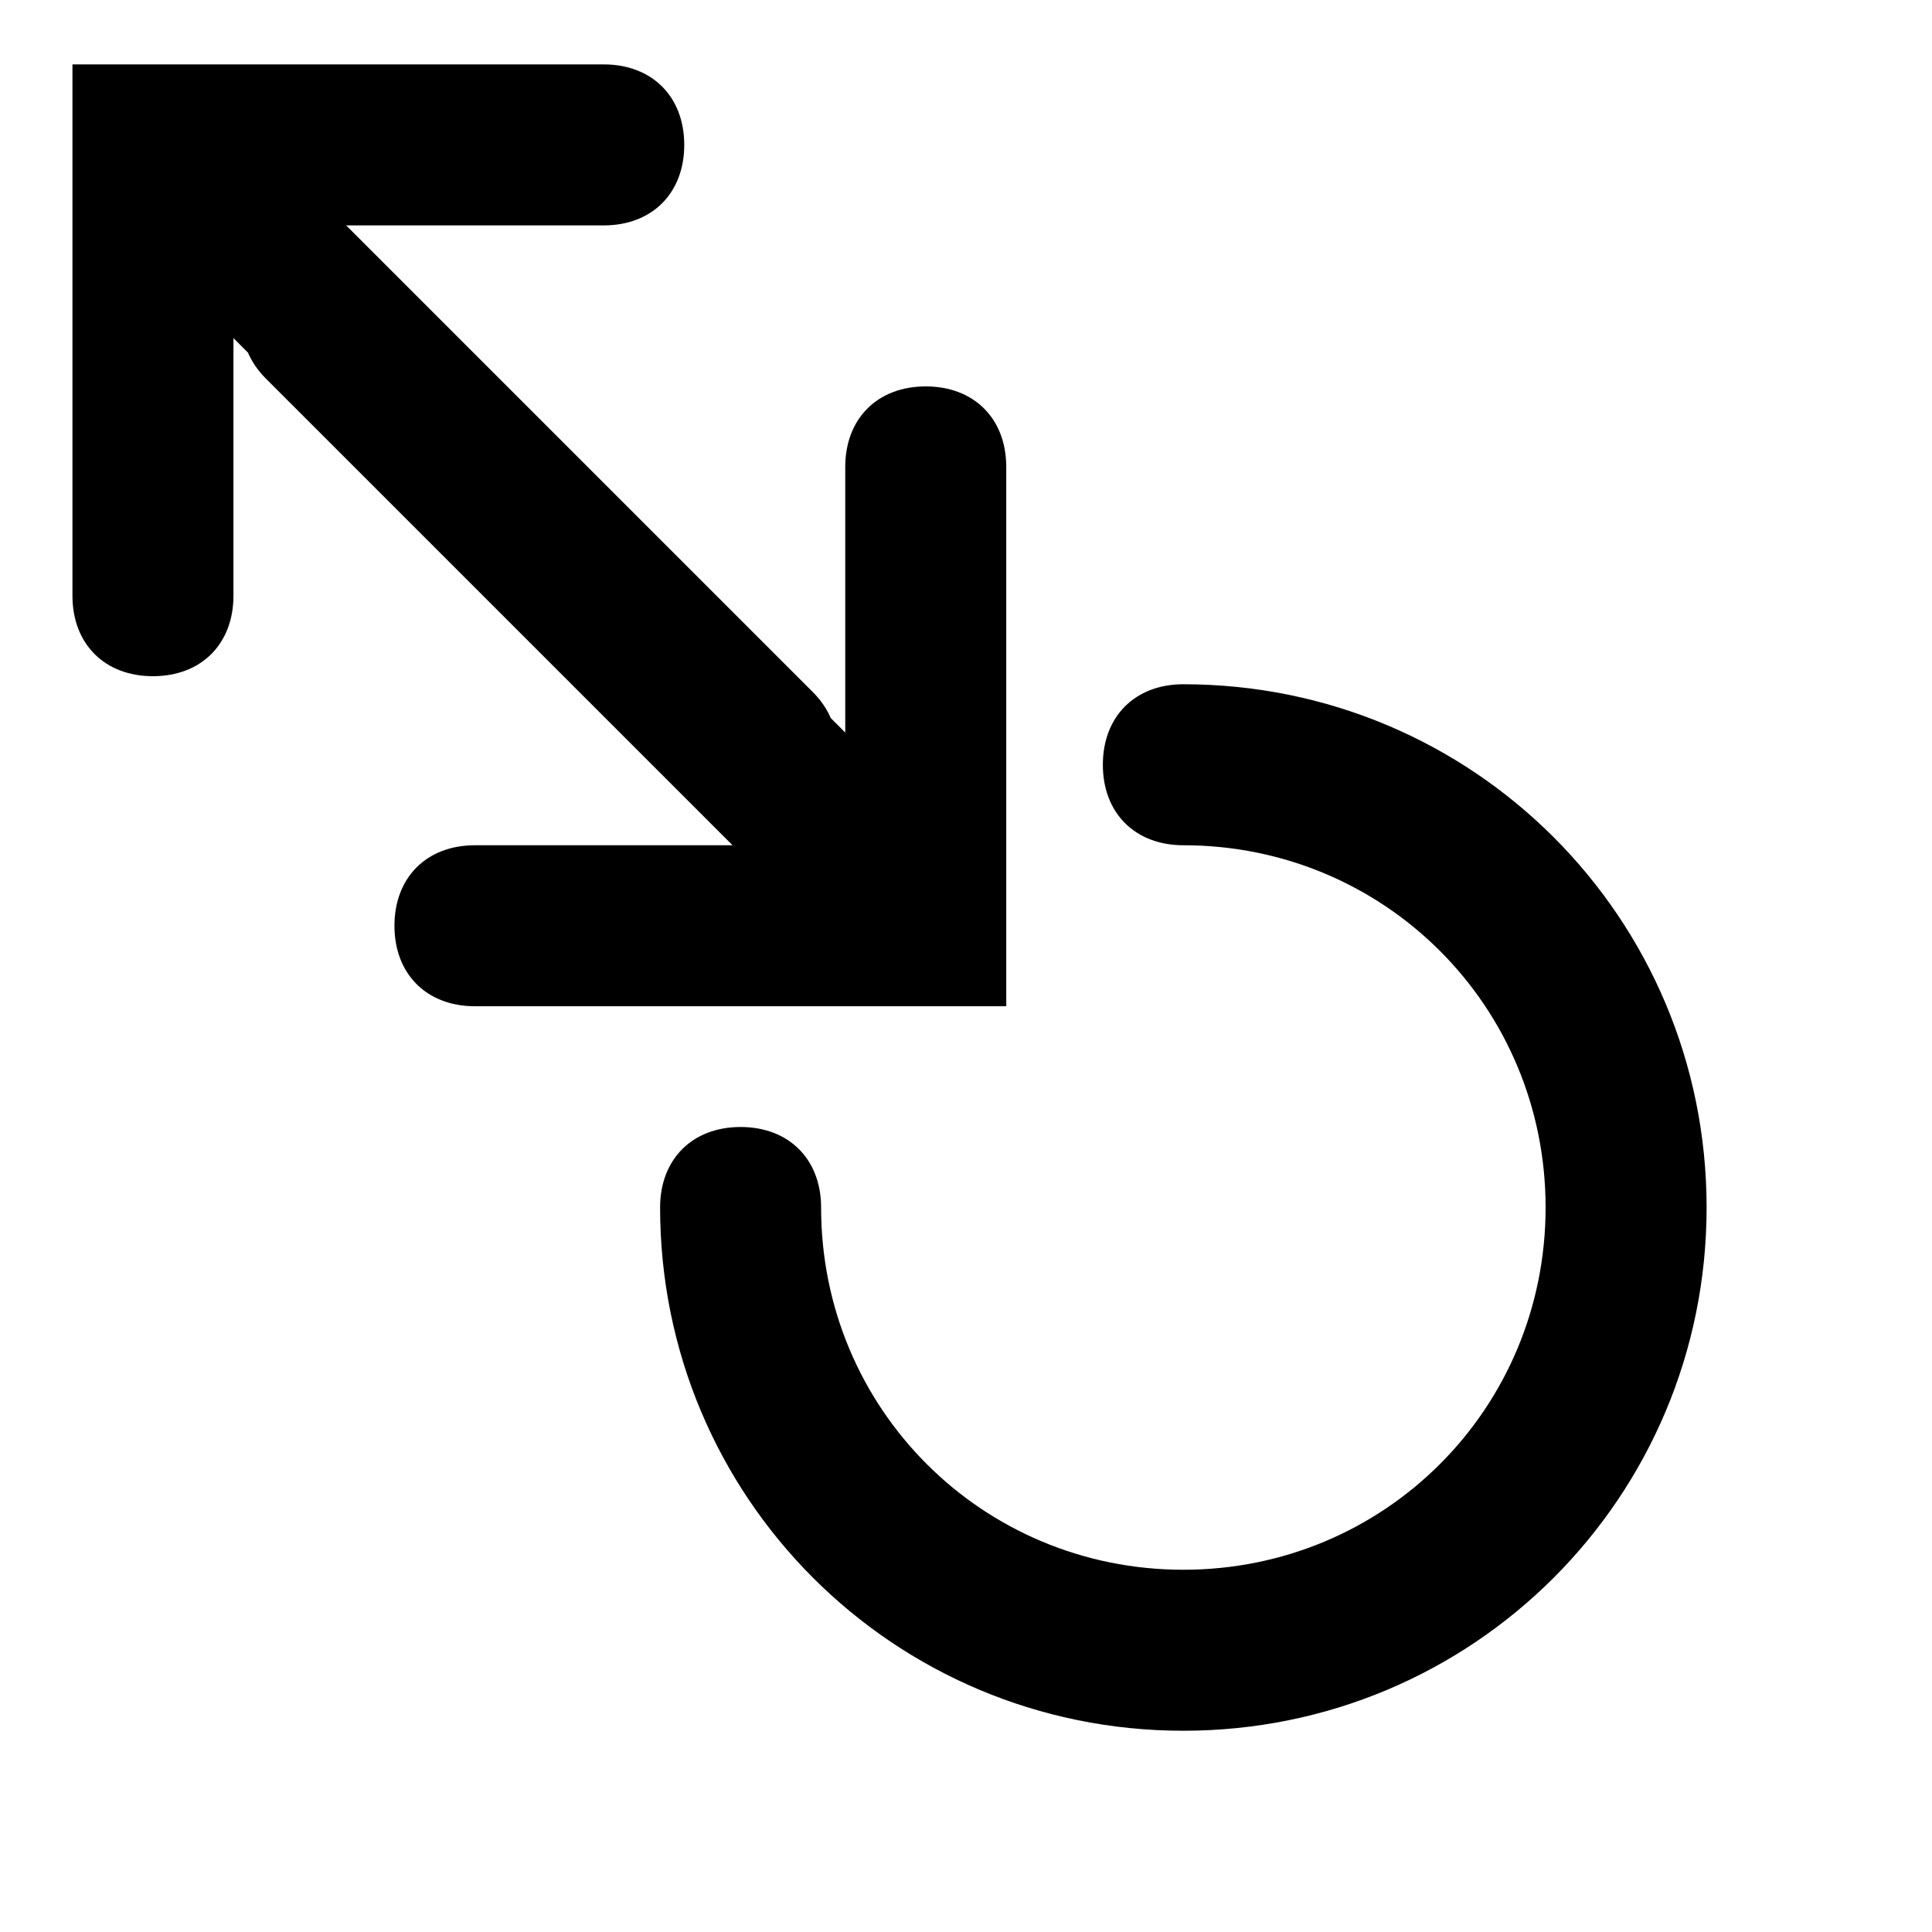
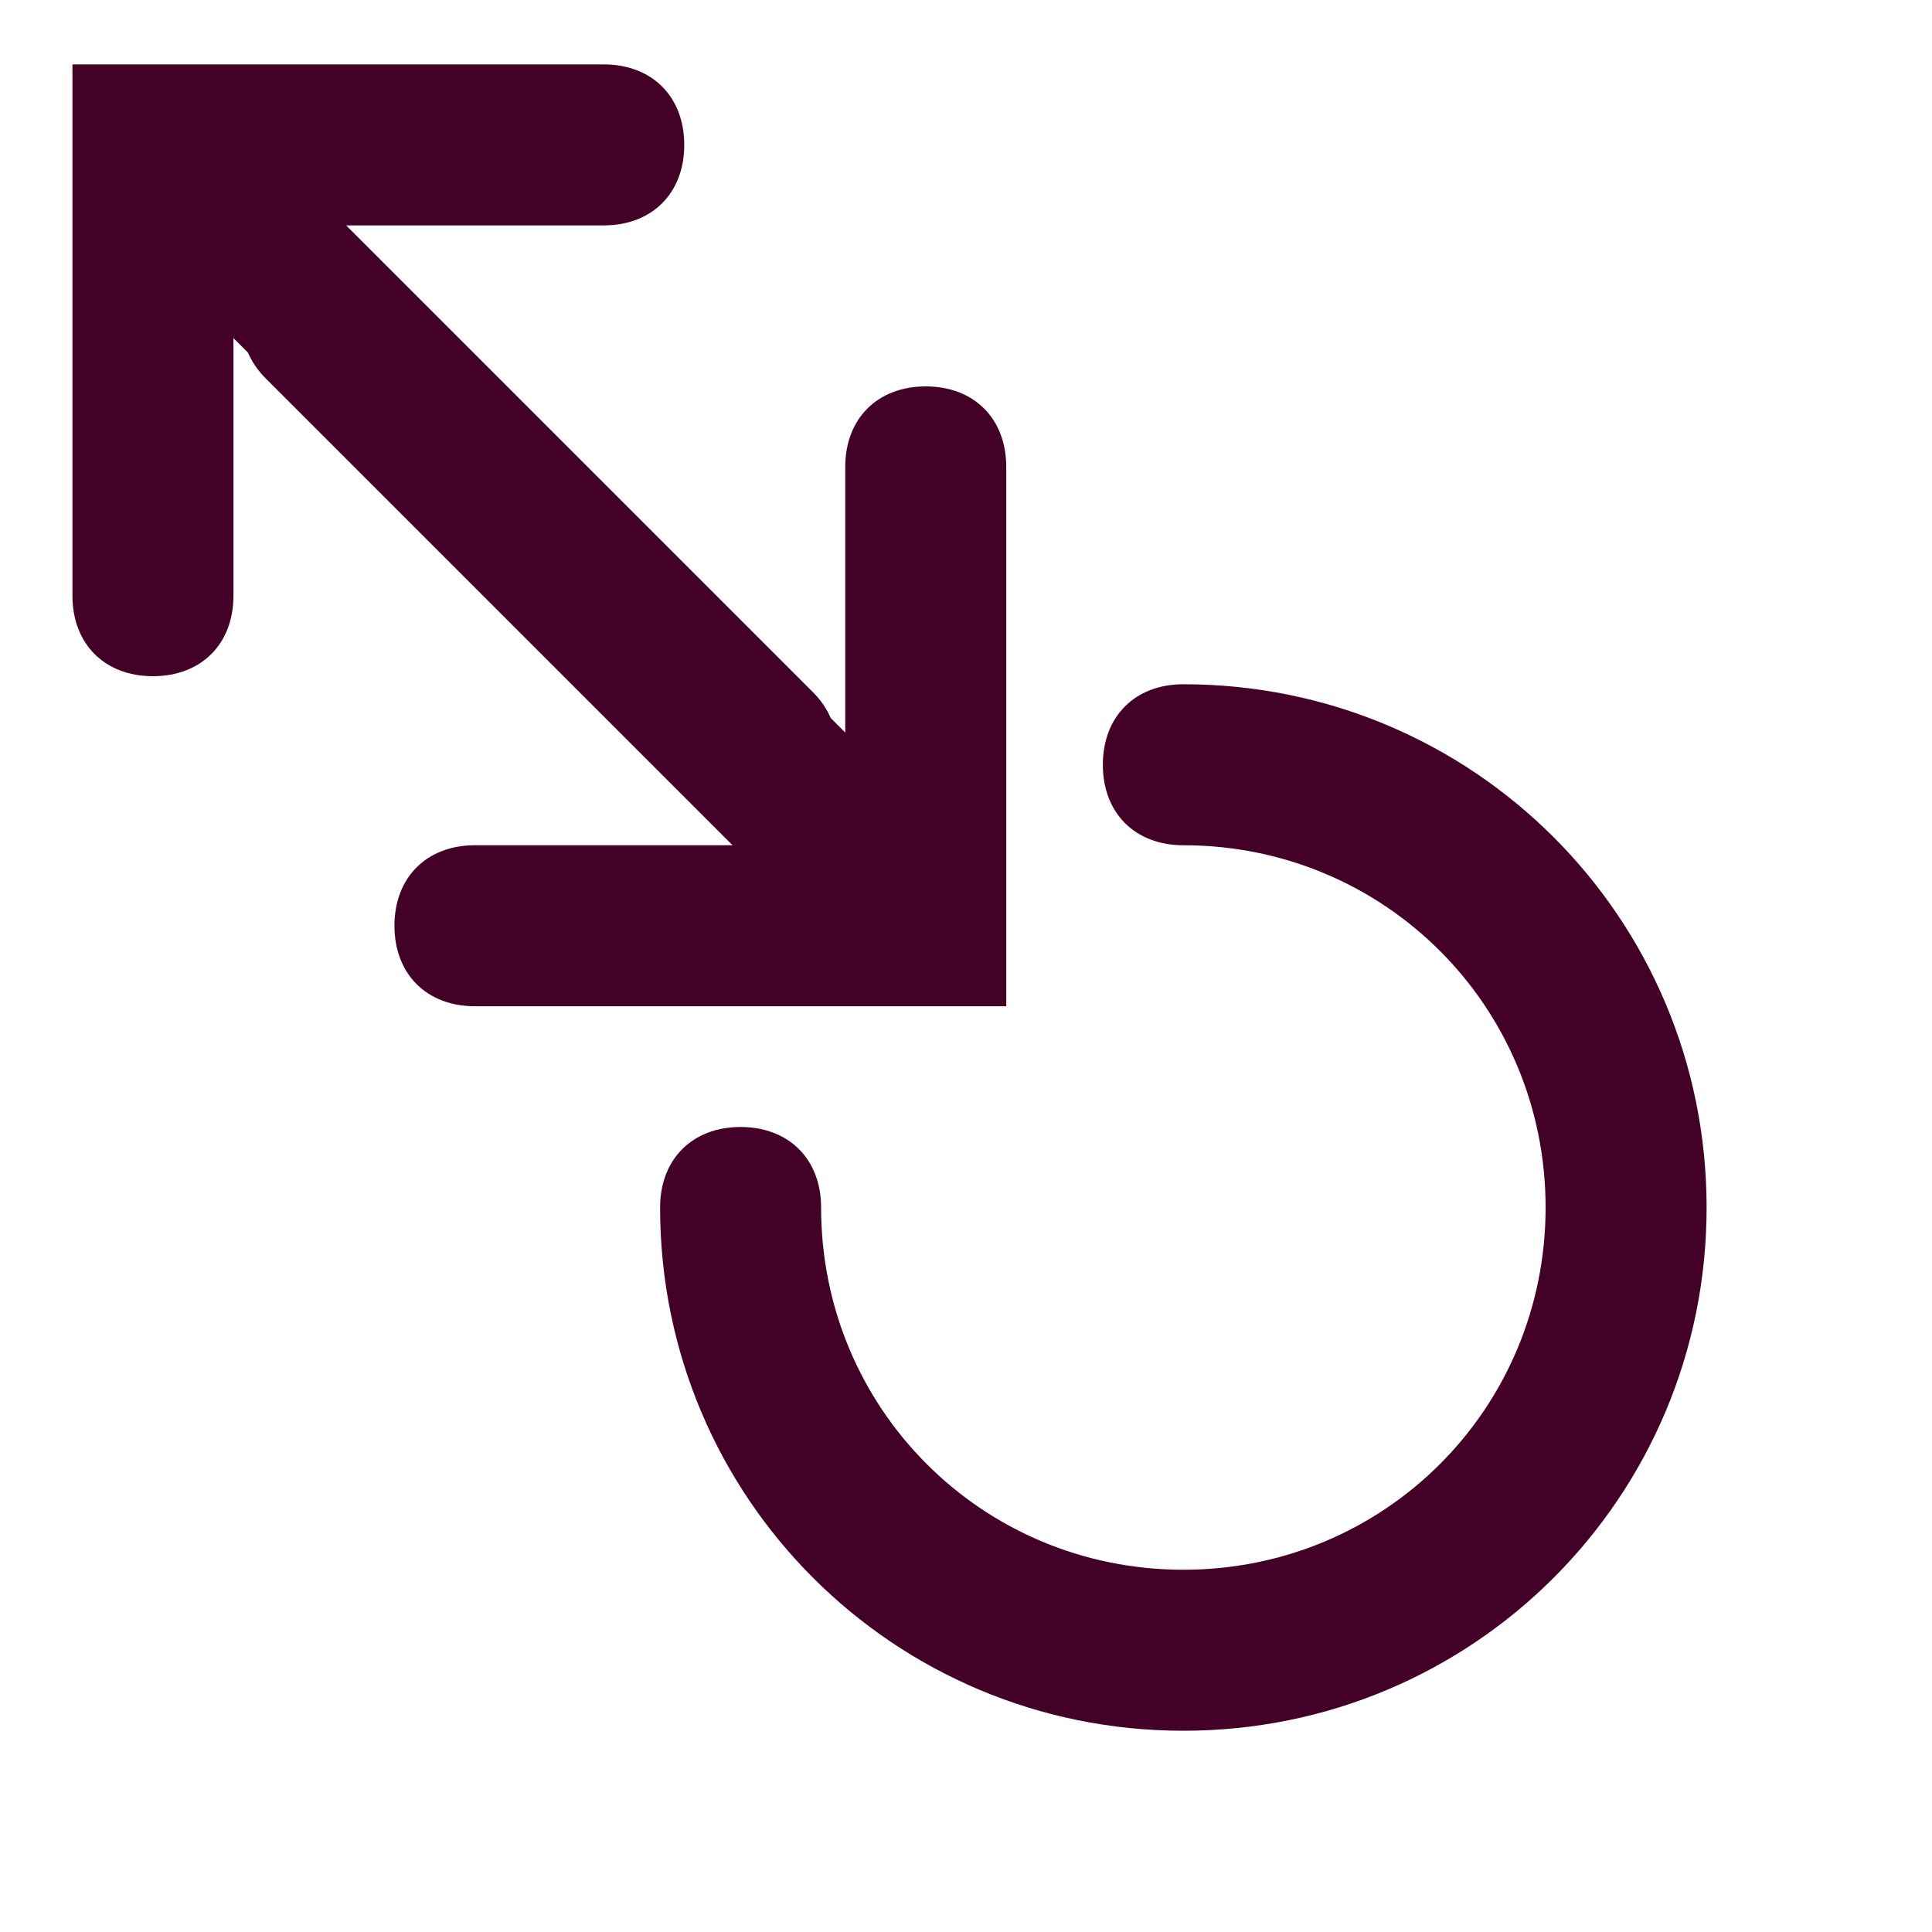
<svg xmlns="http://www.w3.org/2000/svg" version="1.1" id="Ebene_1" x="0px" y="0px" viewBox="0 0 24 24" enable-background="new 0 0 24 24" xml:space="preserve">
-   <path d="M14.7,19.5c-2.5,0-4.5-2-4.5-4.5c0-0.6-0.4-1-1-1c-0.6,0-1,0.4-1,1c0,3.6,2.9,6.5,6.5,6.5s6.5-2.9,6.5-6.5s-2.9-6.5-6.5-6.5  c-0.6,0-1,0.4-1,1s0.4,1,1,1c2.5,0,4.5,2,4.5,4.5S17.2,19.5,14.7,19.5z M5.9,12.5c-0.6,0-1-0.4-1-1s0.4-1,1-1h3.2L7.4,8.8L3.3,4.7  c-0.4-0.4-0.4-1,0-1.4C3.5,3.1,3.7,3,4,3s0.5,0.1,0.7,0.3l4.1,4.1l1.7,1.7V5.8c0-0.6,0.4-1,1-1s1,0.4,1,1v6.7L5.9,12.5 M7.5,0.8  c0.6,0,1,0.4,1,1s-0.4,1-1,1H4.3L6,4.5l4.1,4.1c0.4,0.4,0.4,1,0,1.4c-0.2,0.2-0.4,0.3-0.7,0.3S8.9,10.2,8.7,10L4.6,5.9L2.9,4.2v3.2  c0,0.6-0.4,1-1,1s-1-0.4-1-1V0.8L7.5,0.8" />
+   <path fill="#440128" d="M14.7,19.5c-2.5,0-4.5-2-4.5-4.5c0-0.6-0.4-1-1-1c-0.6,0-1,0.4-1,1c0,3.6,2.9,6.5,6.5,6.5s6.5-2.9,6.5-6.5s-2.9-6.5-6.5-6.5  c-0.6,0-1,0.4-1,1s0.4,1,1,1c2.5,0,4.5,2,4.5,4.5S17.2,19.5,14.7,19.5z M5.9,12.5c-0.6,0-1-0.4-1-1s0.4-1,1-1h3.2L7.4,8.8L3.3,4.7  c-0.4-0.4-0.4-1,0-1.4C3.5,3.1,3.7,3,4,3s0.5,0.1,0.7,0.3l4.1,4.1l1.7,1.7V5.8c0-0.6,0.4-1,1-1s1,0.4,1,1v6.7L5.9,12.5 M7.5,0.8  c0.6,0,1,0.4,1,1s-0.4,1-1,1H4.3L6,4.5l4.1,4.1c0.4,0.4,0.4,1,0,1.4c-0.2,0.2-0.4,0.3-0.7,0.3S8.9,10.2,8.7,10L4.6,5.9L2.9,4.2v3.2  c0,0.6-0.4,1-1,1s-1-0.4-1-1V0.8L7.5,0.8" />
</svg>
